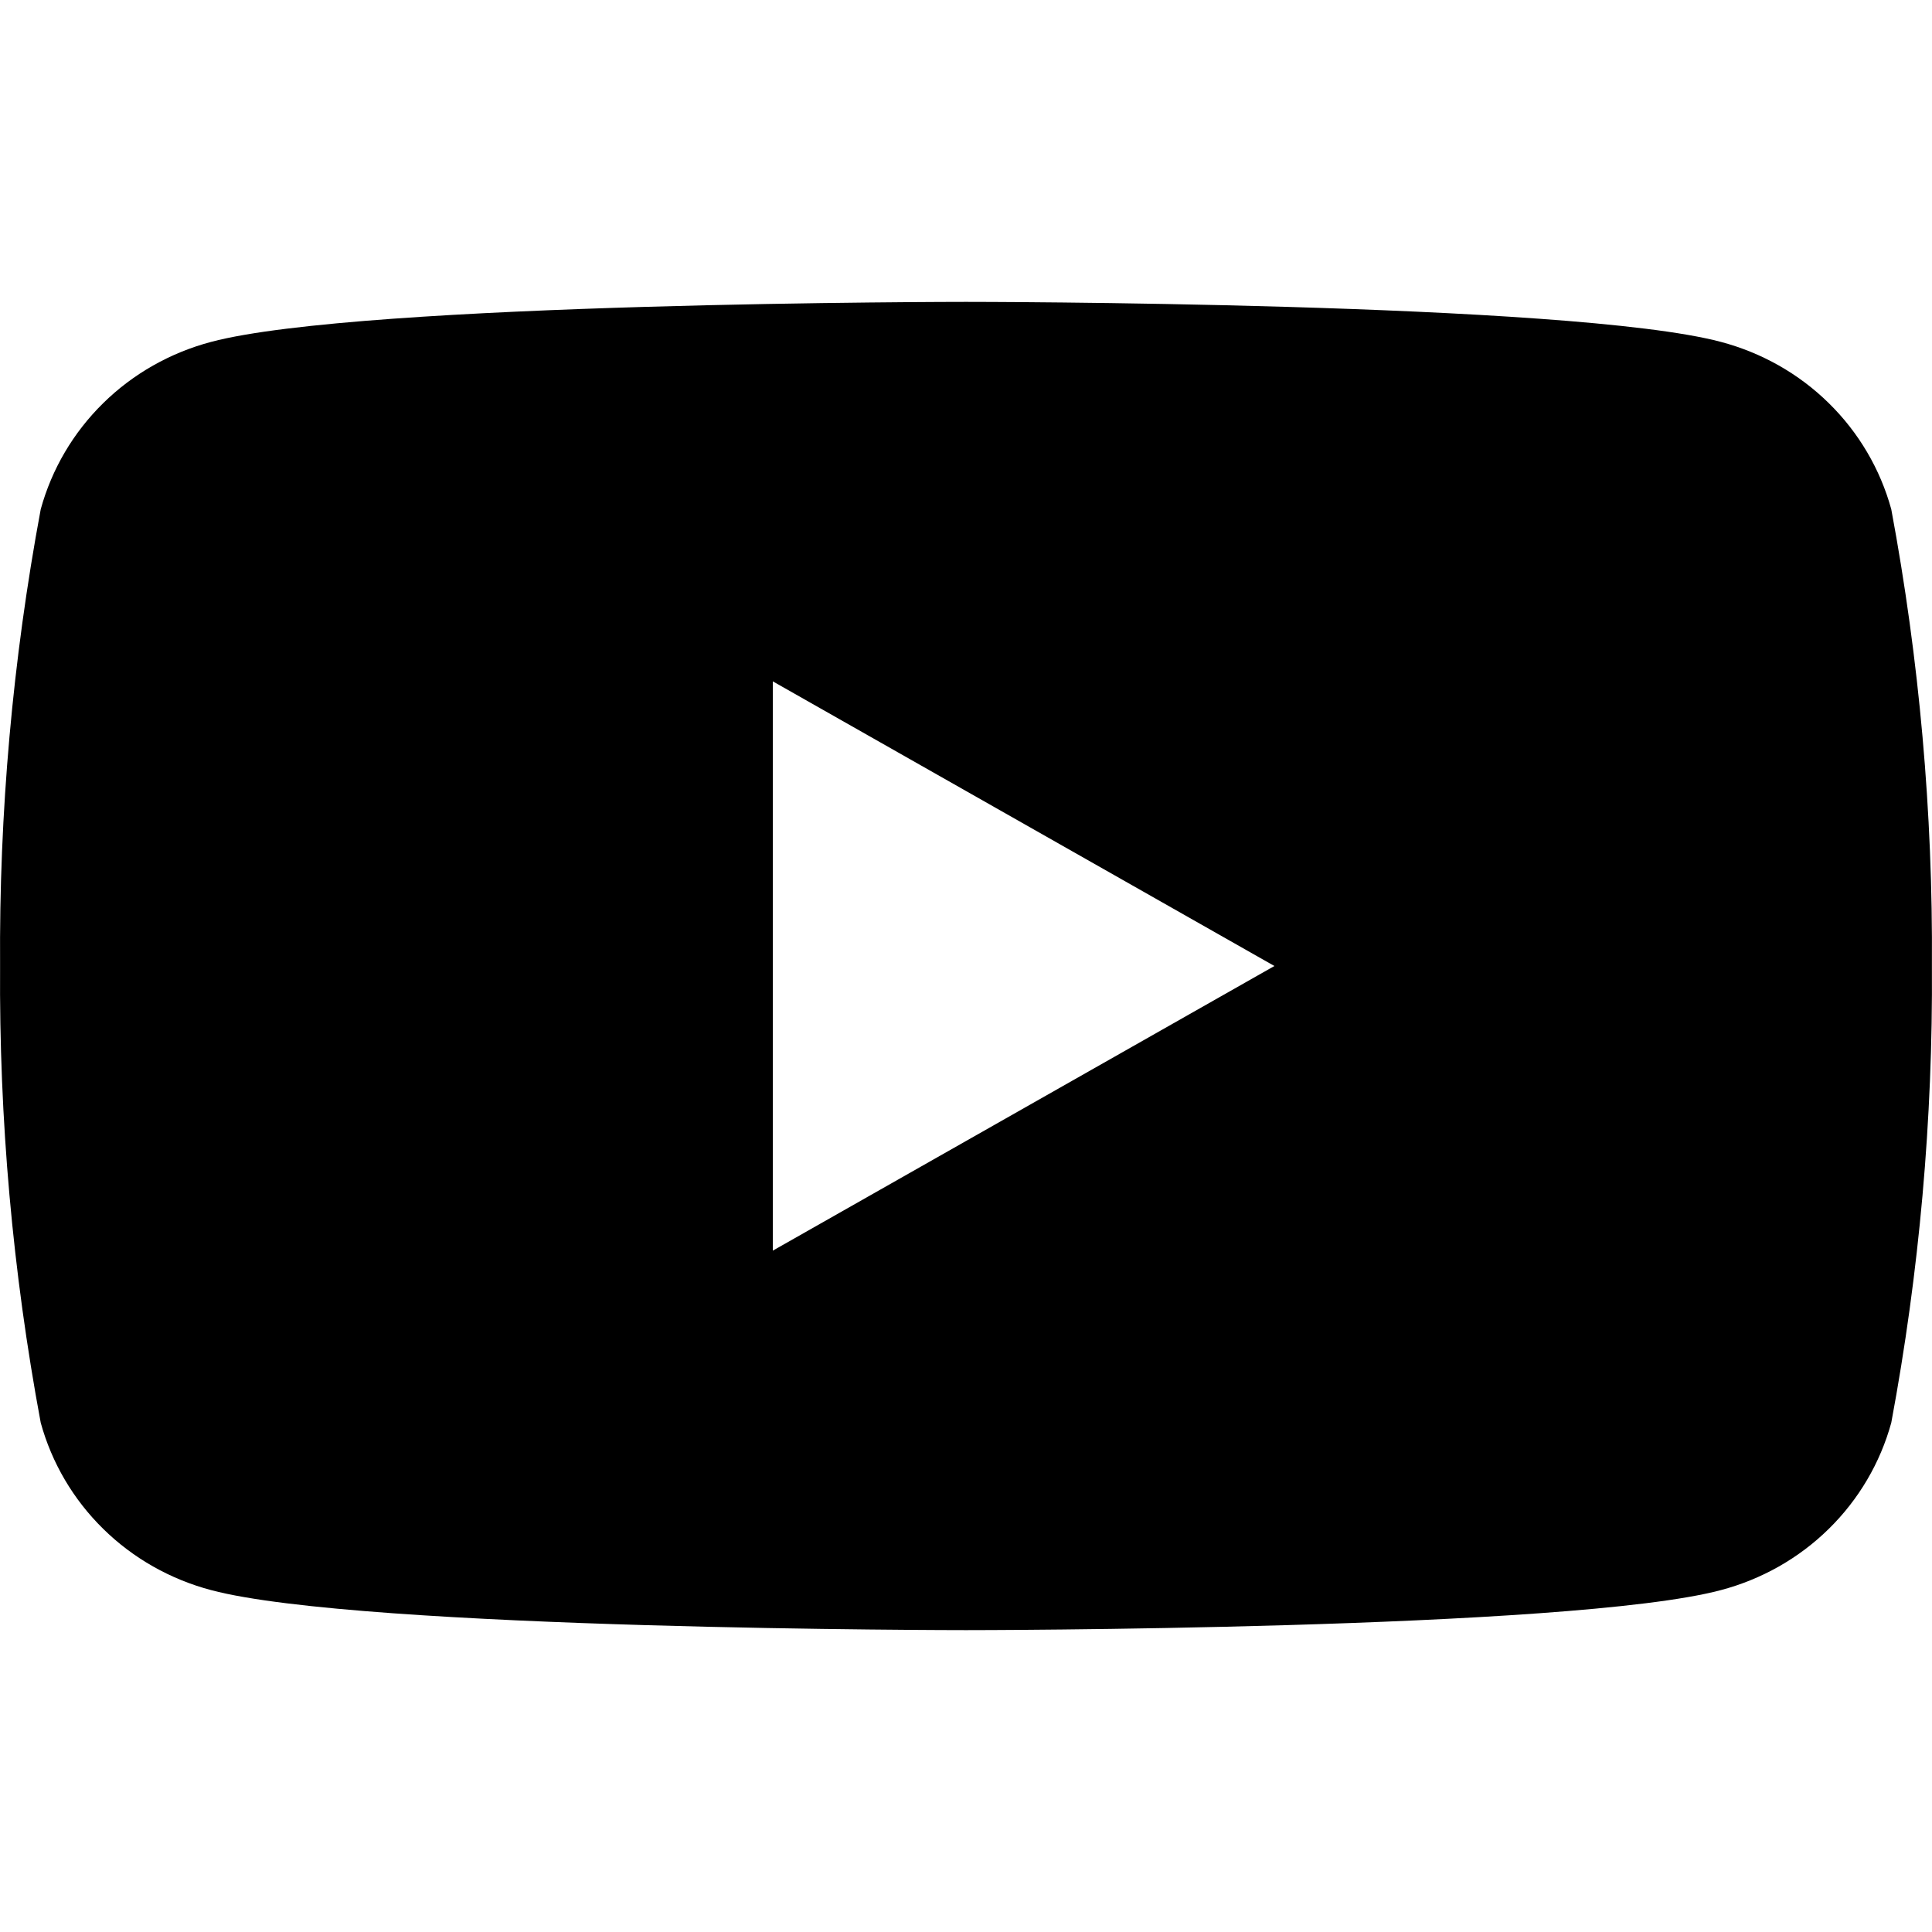
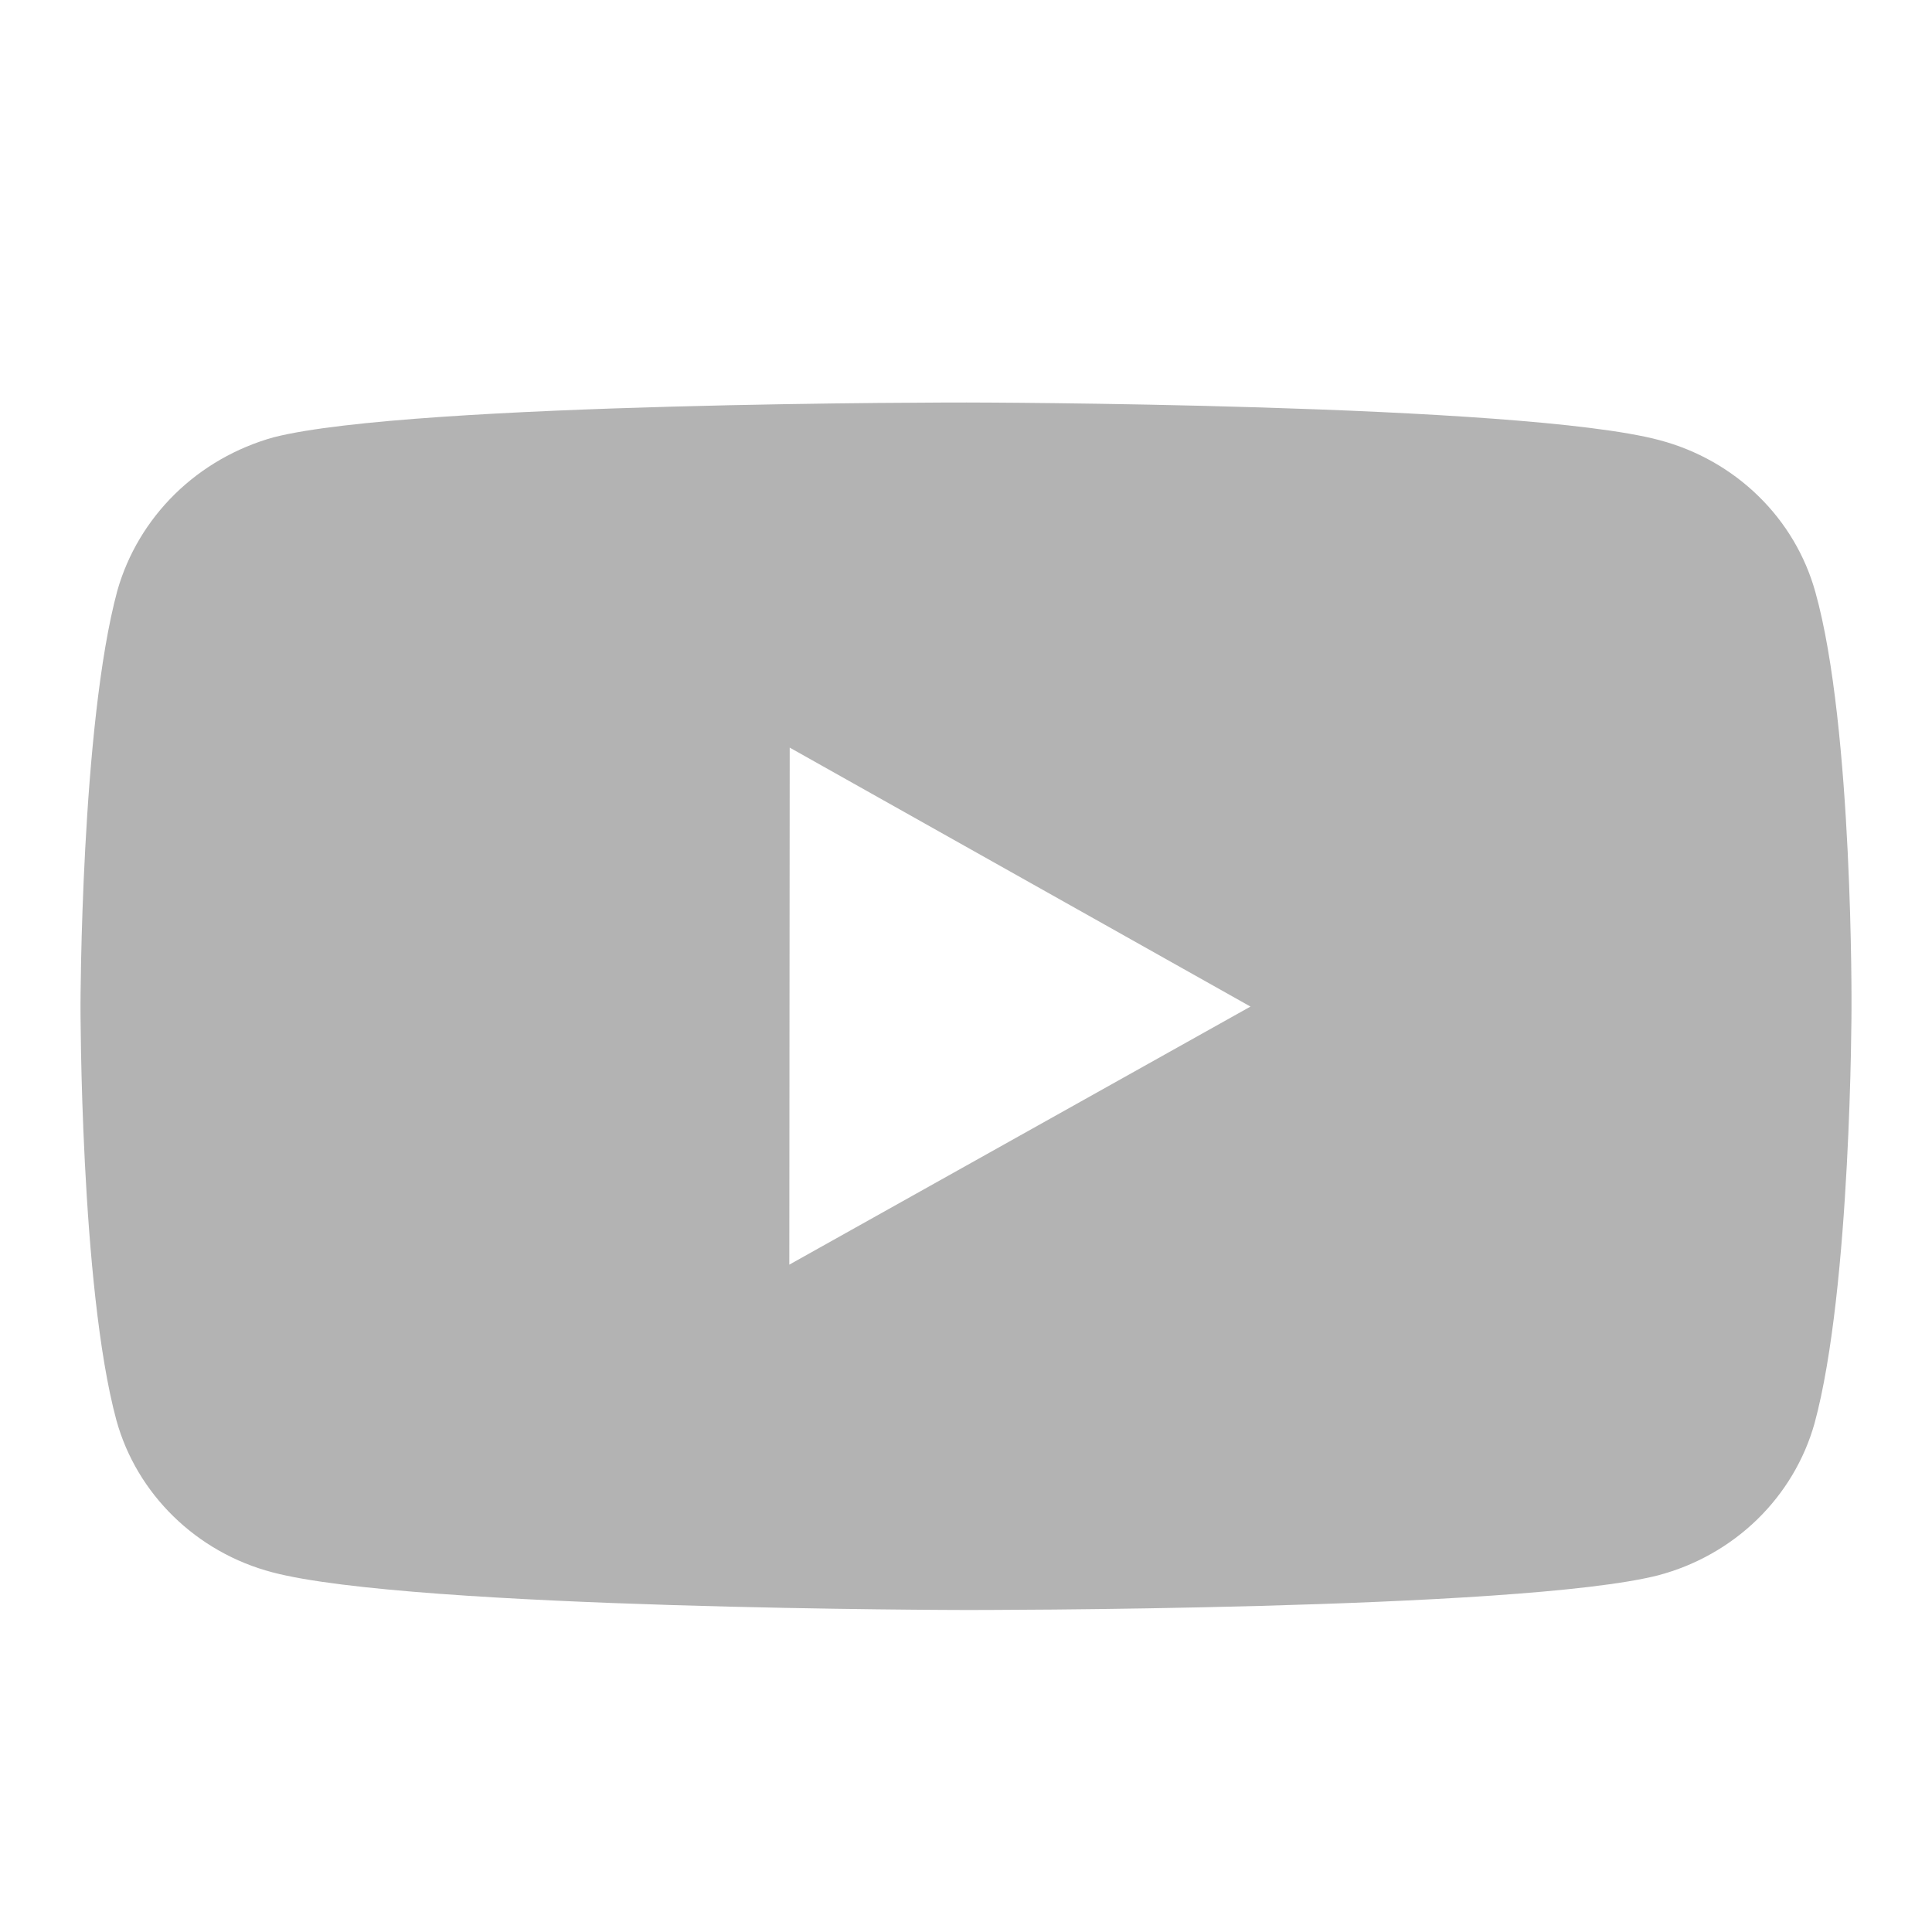
- <svg xmlns="http://www.w3.org/2000/svg" viewBox="0 0 24 24" fill="currentColor">
-   <path d="M23.494 6.326C23.357 5.828 23.09 5.373 22.718 5.008C22.347 4.643 21.884 4.381 21.377 4.247C19.508 3.75 12 3.75 12 3.75C12 3.75 4.492 3.75 2.623 4.247C2.116 4.381 1.653 4.643 1.282 5.008C0.91 5.373 0.643 5.828 0.506 6.326C0.157 8.198 -0.012 10.097 0.001 12C-0.012 13.903 0.157 15.802 0.506 17.674C0.643 18.172 0.91 18.627 1.282 18.992C1.653 19.357 2.116 19.619 2.623 19.753C4.492 20.25 12 20.25 12 20.25C12 20.25 19.508 20.25 21.377 19.753C21.884 19.619 22.347 19.357 22.718 18.992C23.09 18.627 23.357 18.172 23.494 17.674C23.843 15.802 24.012 13.903 23.999 12C24.012 10.097 23.843 8.198 23.494 6.326ZM9.6 15.536V8.464L15.831 12L9.6 15.536Z" />
+ <svg xmlns="http://www.w3.org/2000/svg" width="24" height="24" viewBox="0 0 24 24" fill="currentColor">
+   <g id="Property 1=youtube" opacity="0.3">
+     <path id="Vector" d="M22.552 7.358C22.427 6.906 22.183 6.493 21.843 6.162C21.503 5.83 21.08 5.591 20.616 5.468C18.894 5.008 12.008 5 12.008 5C12.008 5 5.122 4.993 3.4 5.432C2.936 5.561 2.513 5.804 2.173 6.137C1.834 6.47 1.587 6.883 1.458 7.336C1.004 9.012 1 12.489 1 12.489C1 12.489 0.996 15.983 1.446 17.643C1.699 18.56 2.441 19.285 3.384 19.532C5.123 19.992 11.991 20 11.991 20C11.991 20 18.878 20.008 20.599 19.569C21.064 19.446 21.487 19.207 21.828 18.876C22.168 18.545 22.414 18.133 22.541 17.681C22.997 16.006 23 12.53 23 12.53C23 12.53 23.022 9.035 22.552 7.358ZM9.805 15.71L9.81 9.287L15.534 12.504L9.805 15.71Z" />
+   </g>
</svg>
